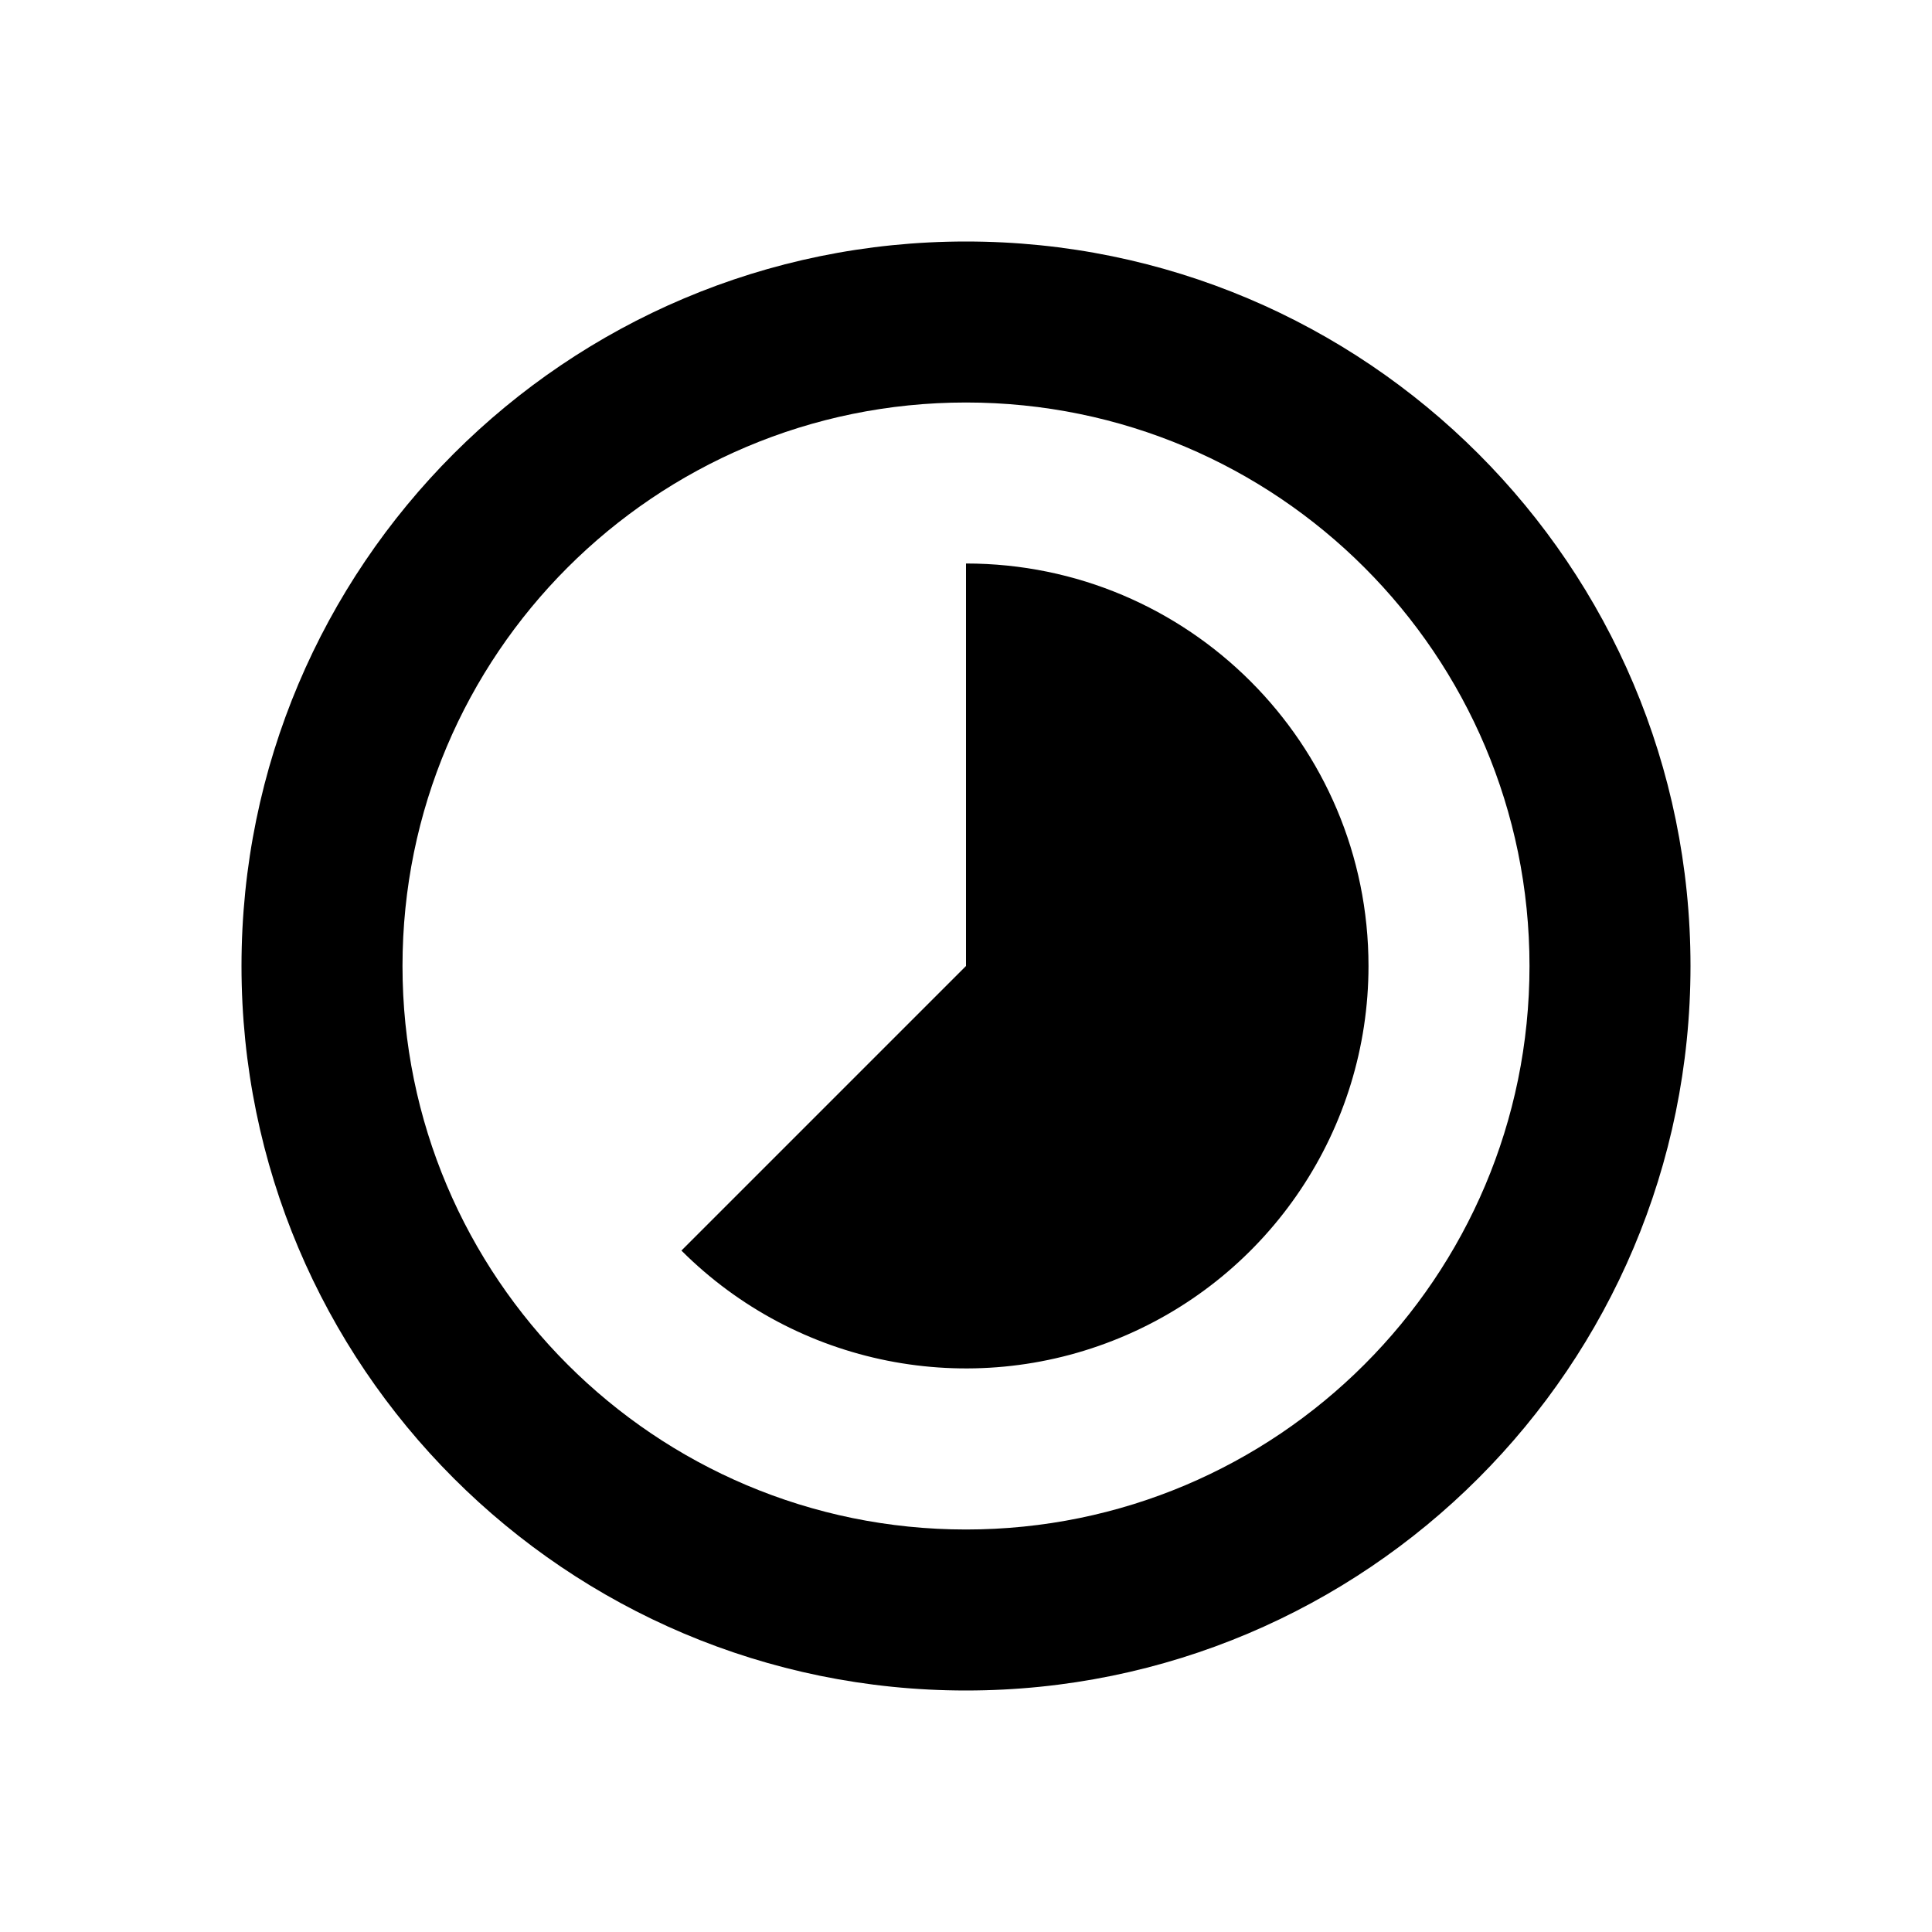
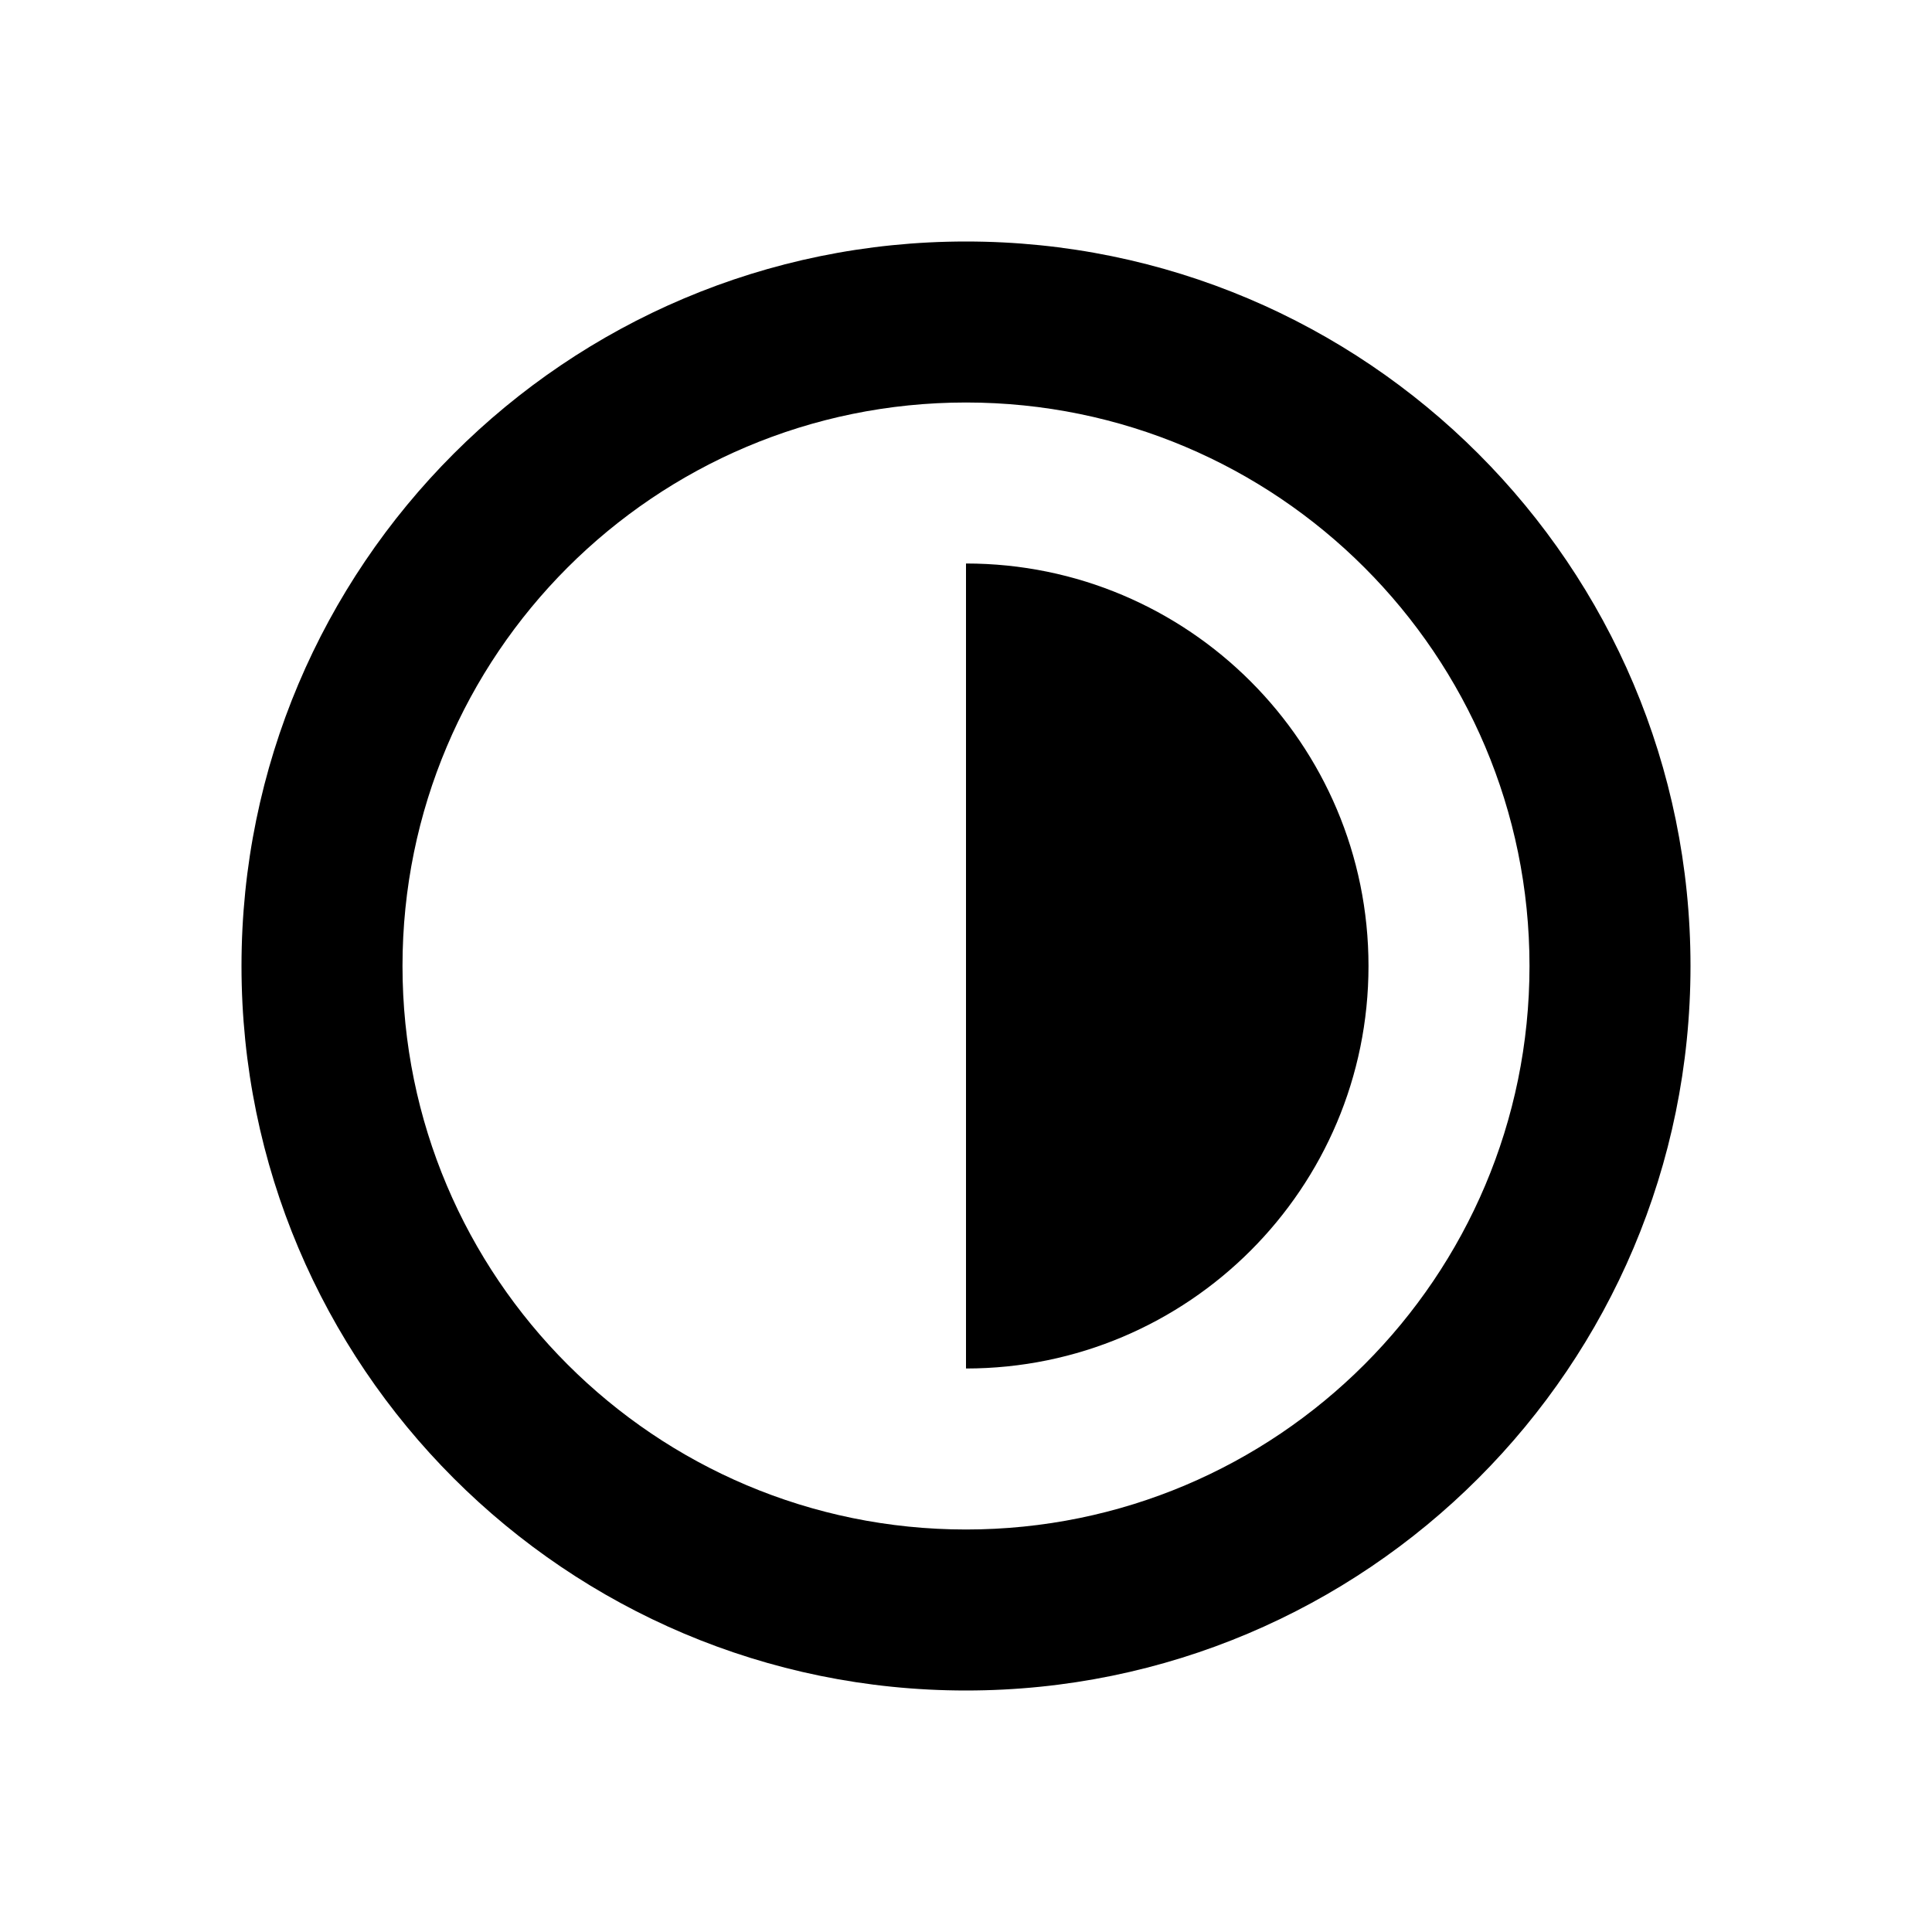
<svg xmlns="http://www.w3.org/2000/svg" viewBox="0 0 48 48">
-   <path d="M24,10A14,14,0,1,1,10,24,14,14,0,0,1,24,10m0-4A18,18,0,1,0,42,24,18,18,0,0,0,24,6ZM34,24A10,10,0,0,0,24,14V24l-7.07,7.07A10,10,0,0,0,34,24Z" />
+   <path d="M24,10A14,14,0,1,1,10,24,14,14,0,0,1,24,10m0-4A18,18,0,1,0,42,24,18,18,0,0,0,24,6ZM34,24A10,10,0,0,0,24,14V34A10,10,0,0,0,34,24Z" />
  <rect width="48" height="48" style="fill:none" />
</svg>
